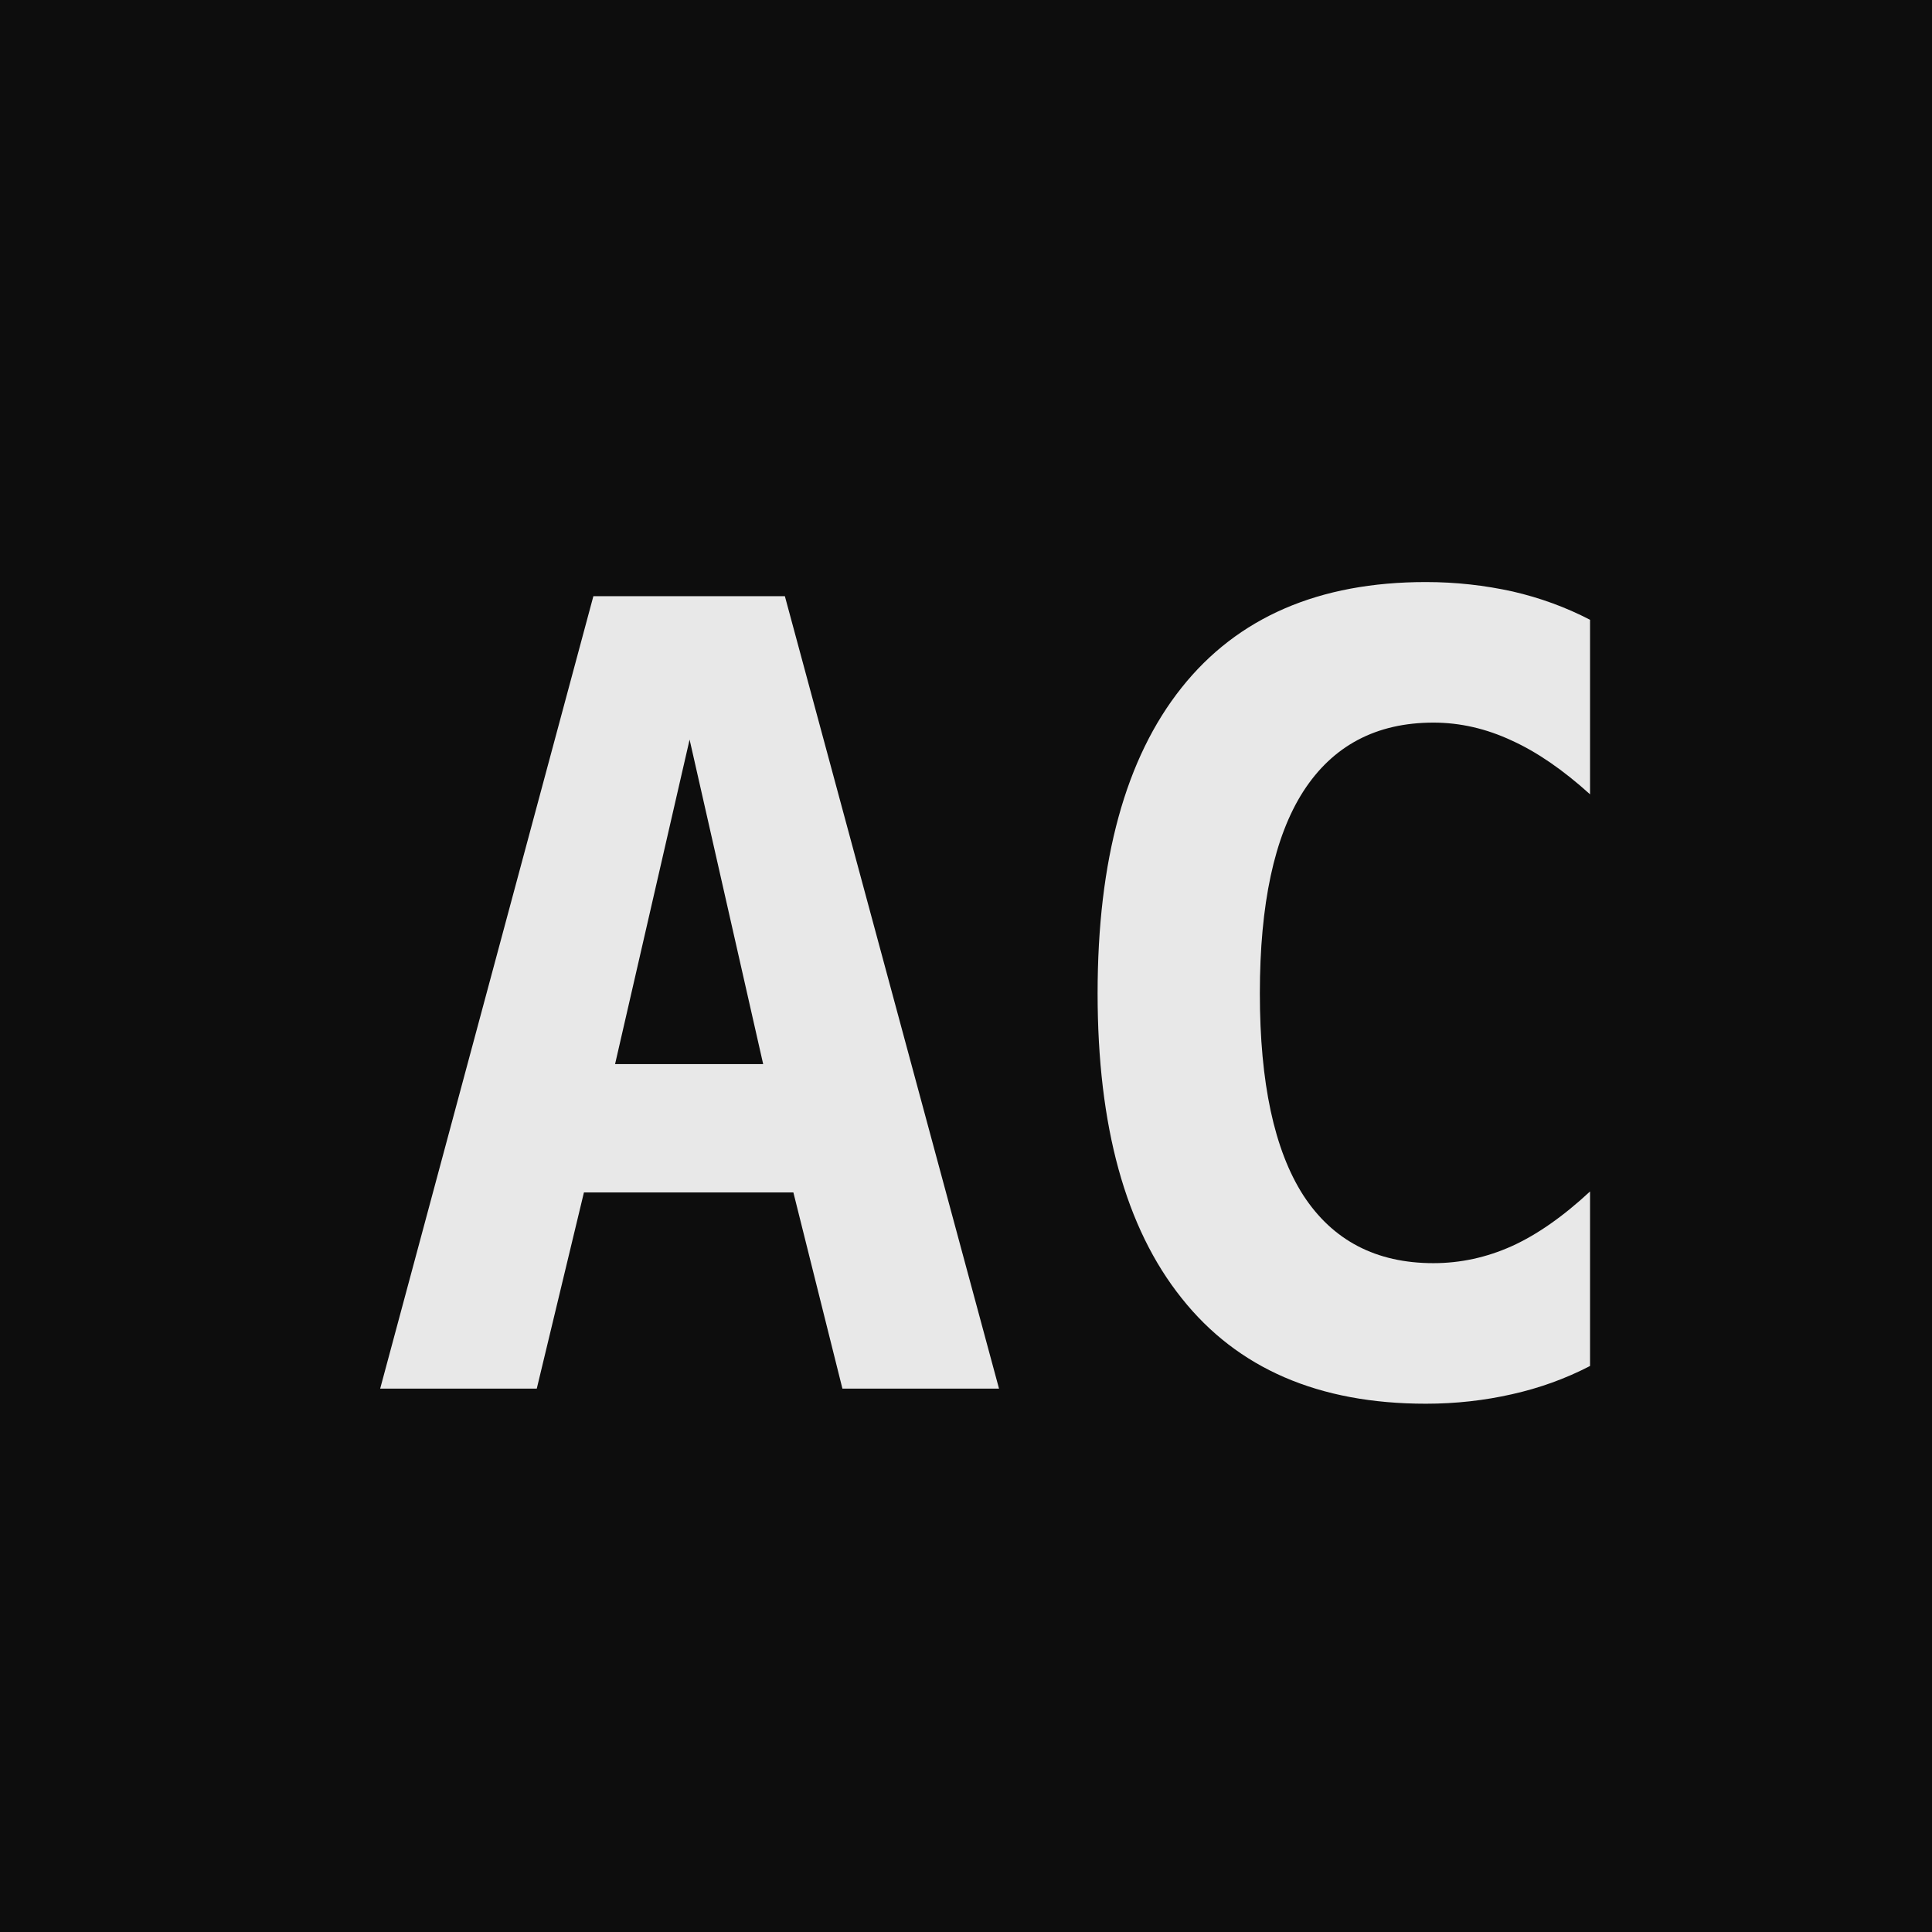
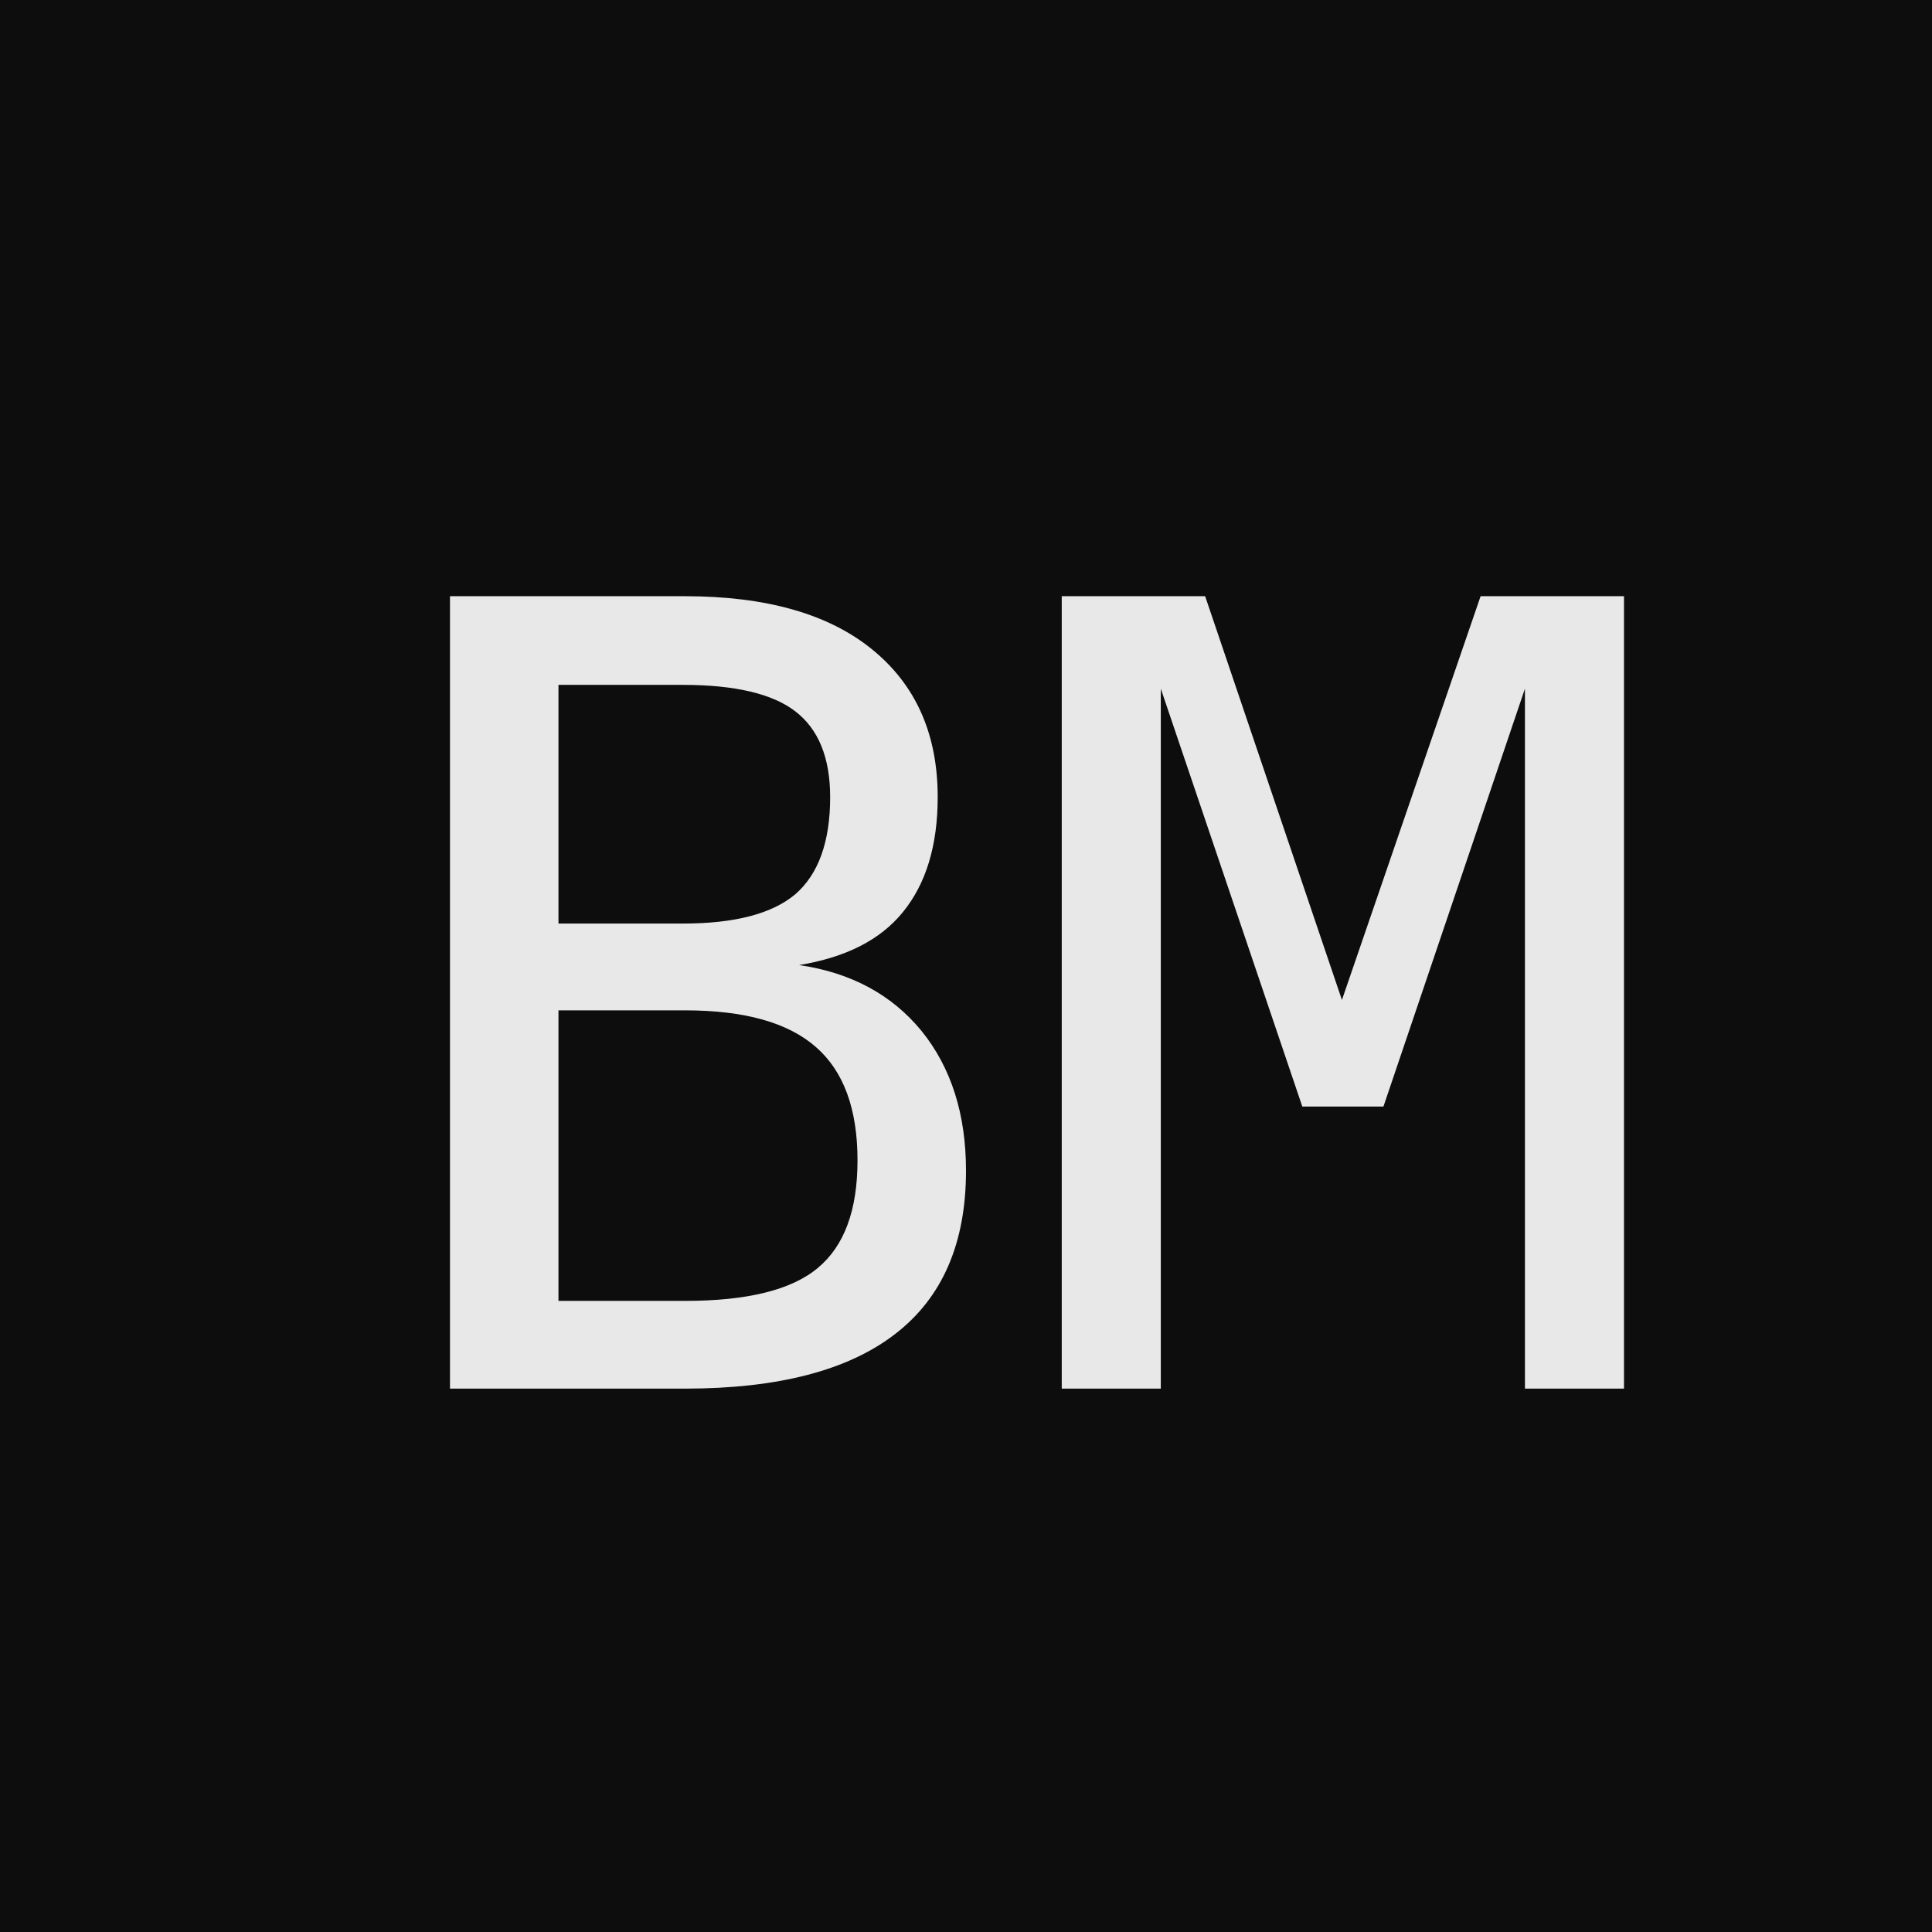
<svg xmlns="http://www.w3.org/2000/svg" viewBox="0 0 32 32">
  <rect width="32" height="32" fill="#0d0d0d" />
-   <text x="6" y="23" font-family="monospace" font-size="18" font-weight="600" fill="#e8e8e8">AC</text>
+   <text x="6" y="23" font-family="monospace" font-size="18" font-weight="400" fill="#e8e8e8">BM</text>
</svg>
